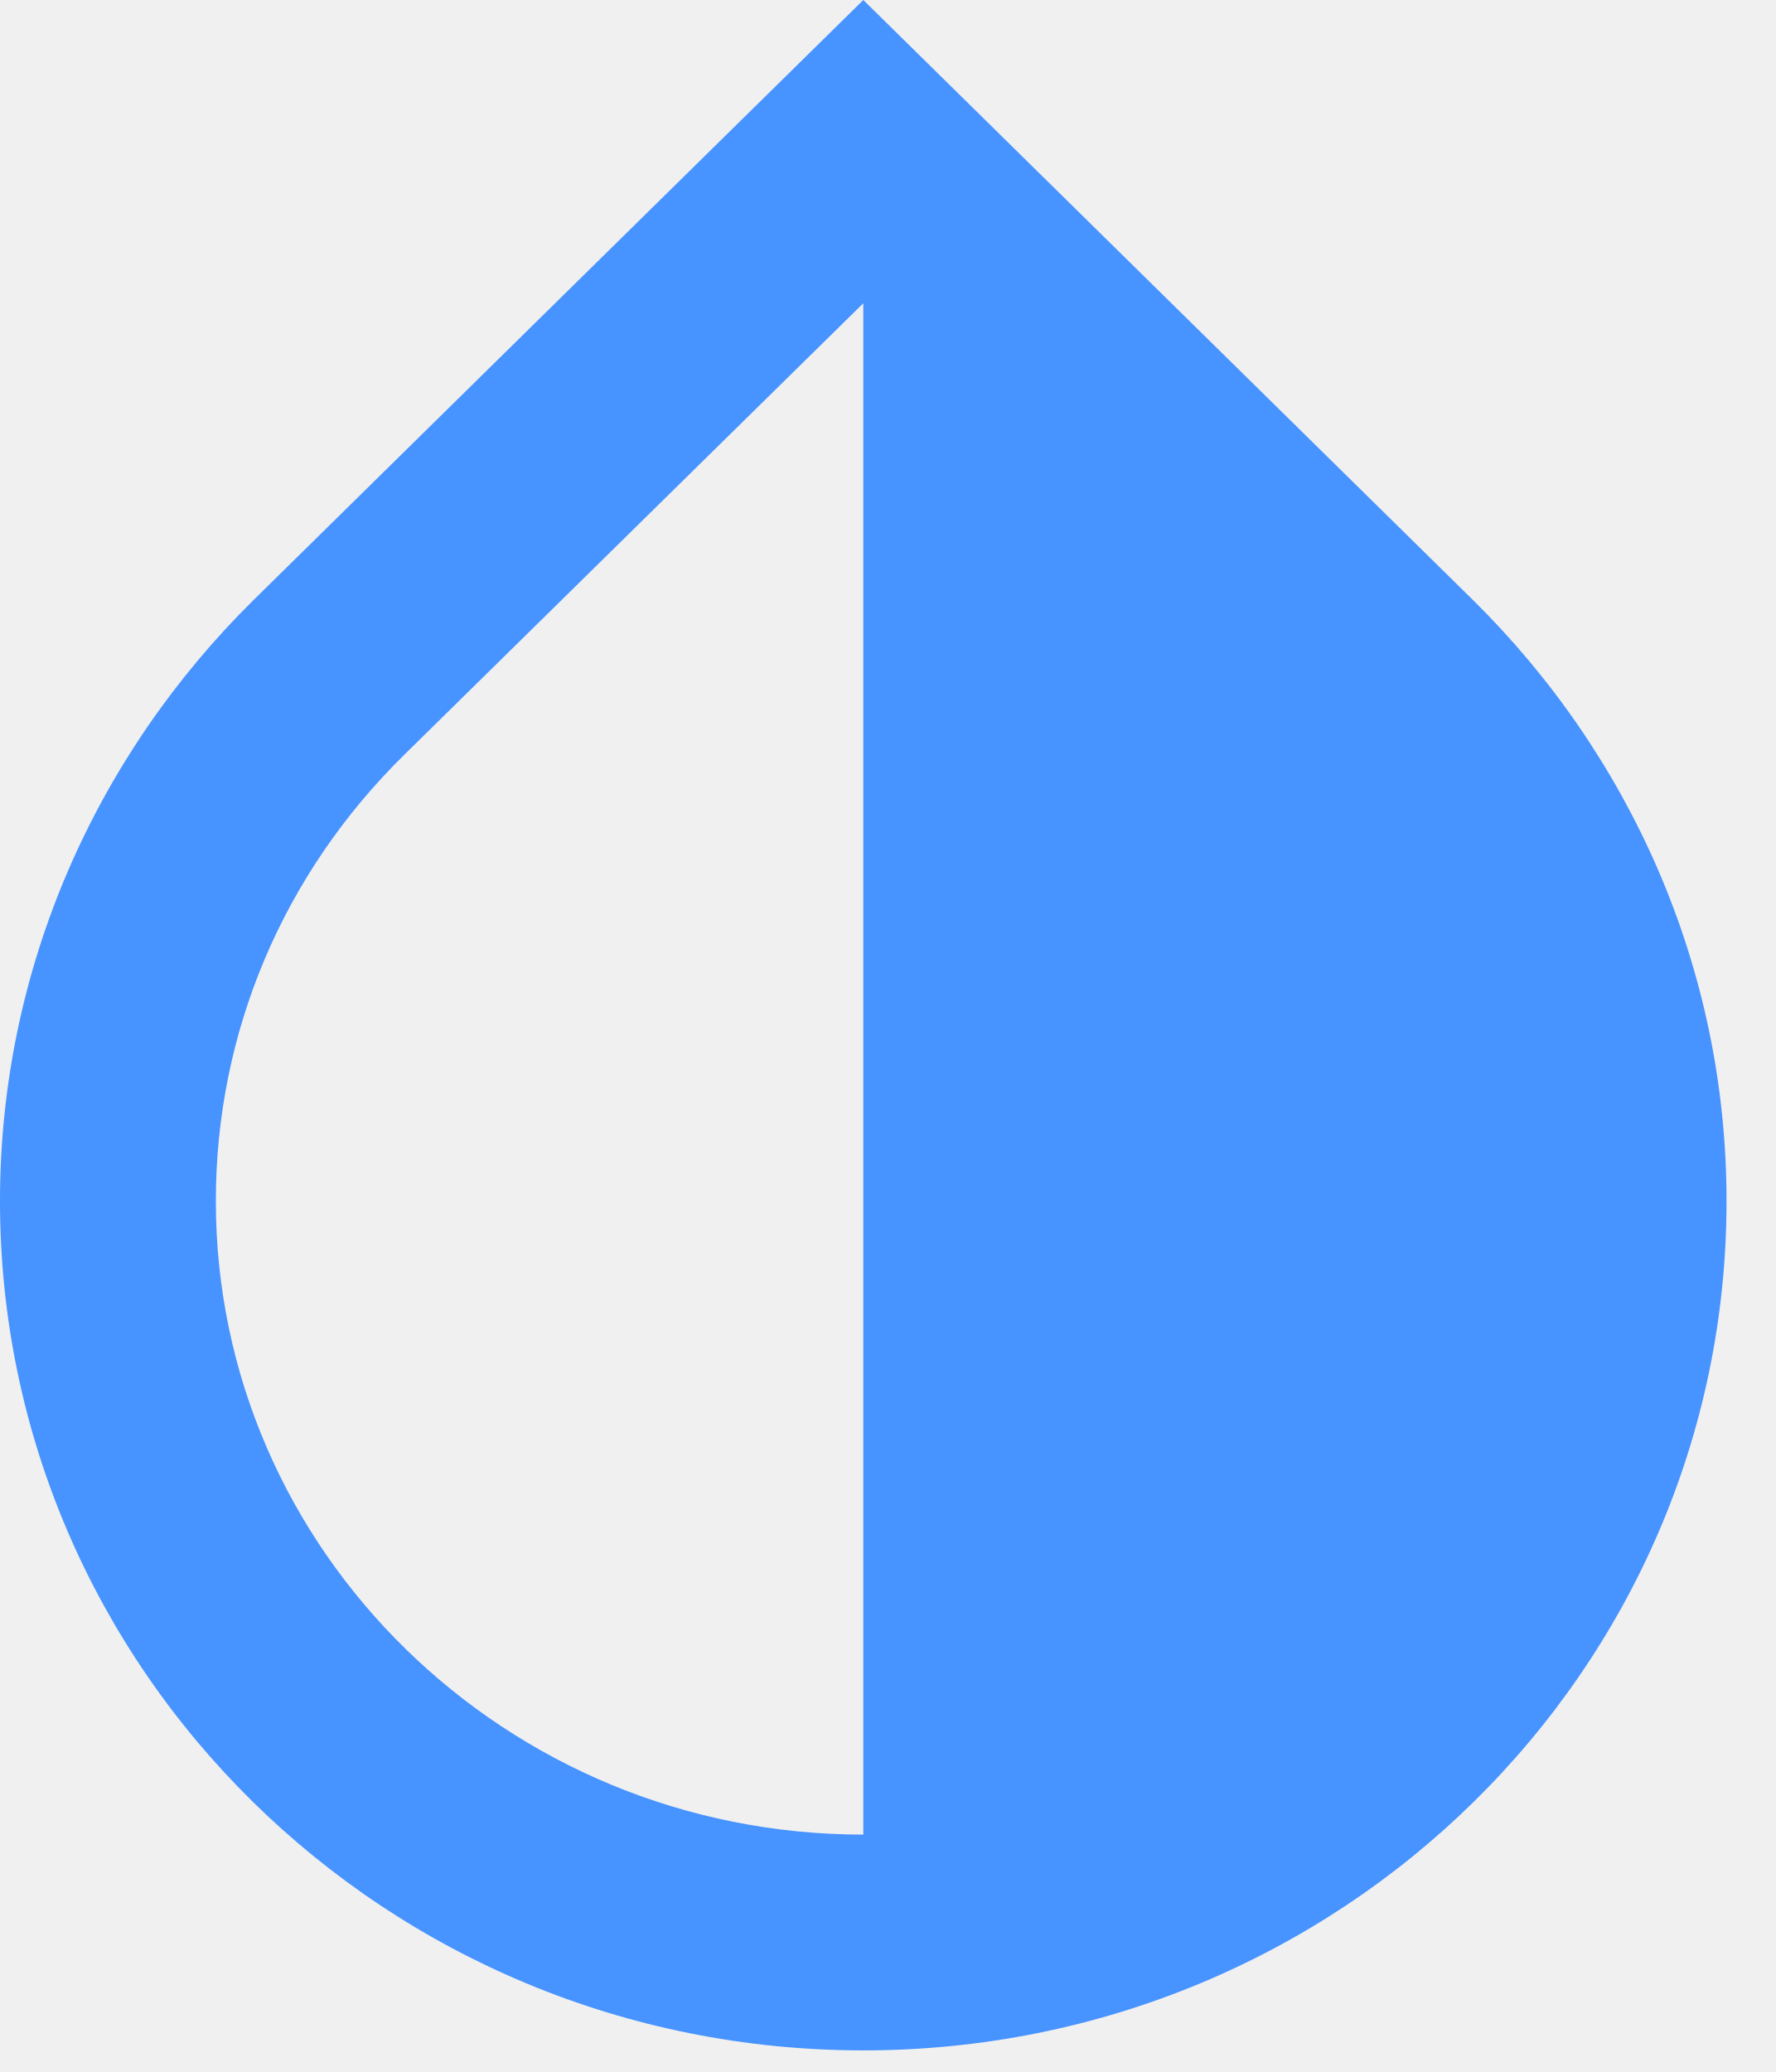
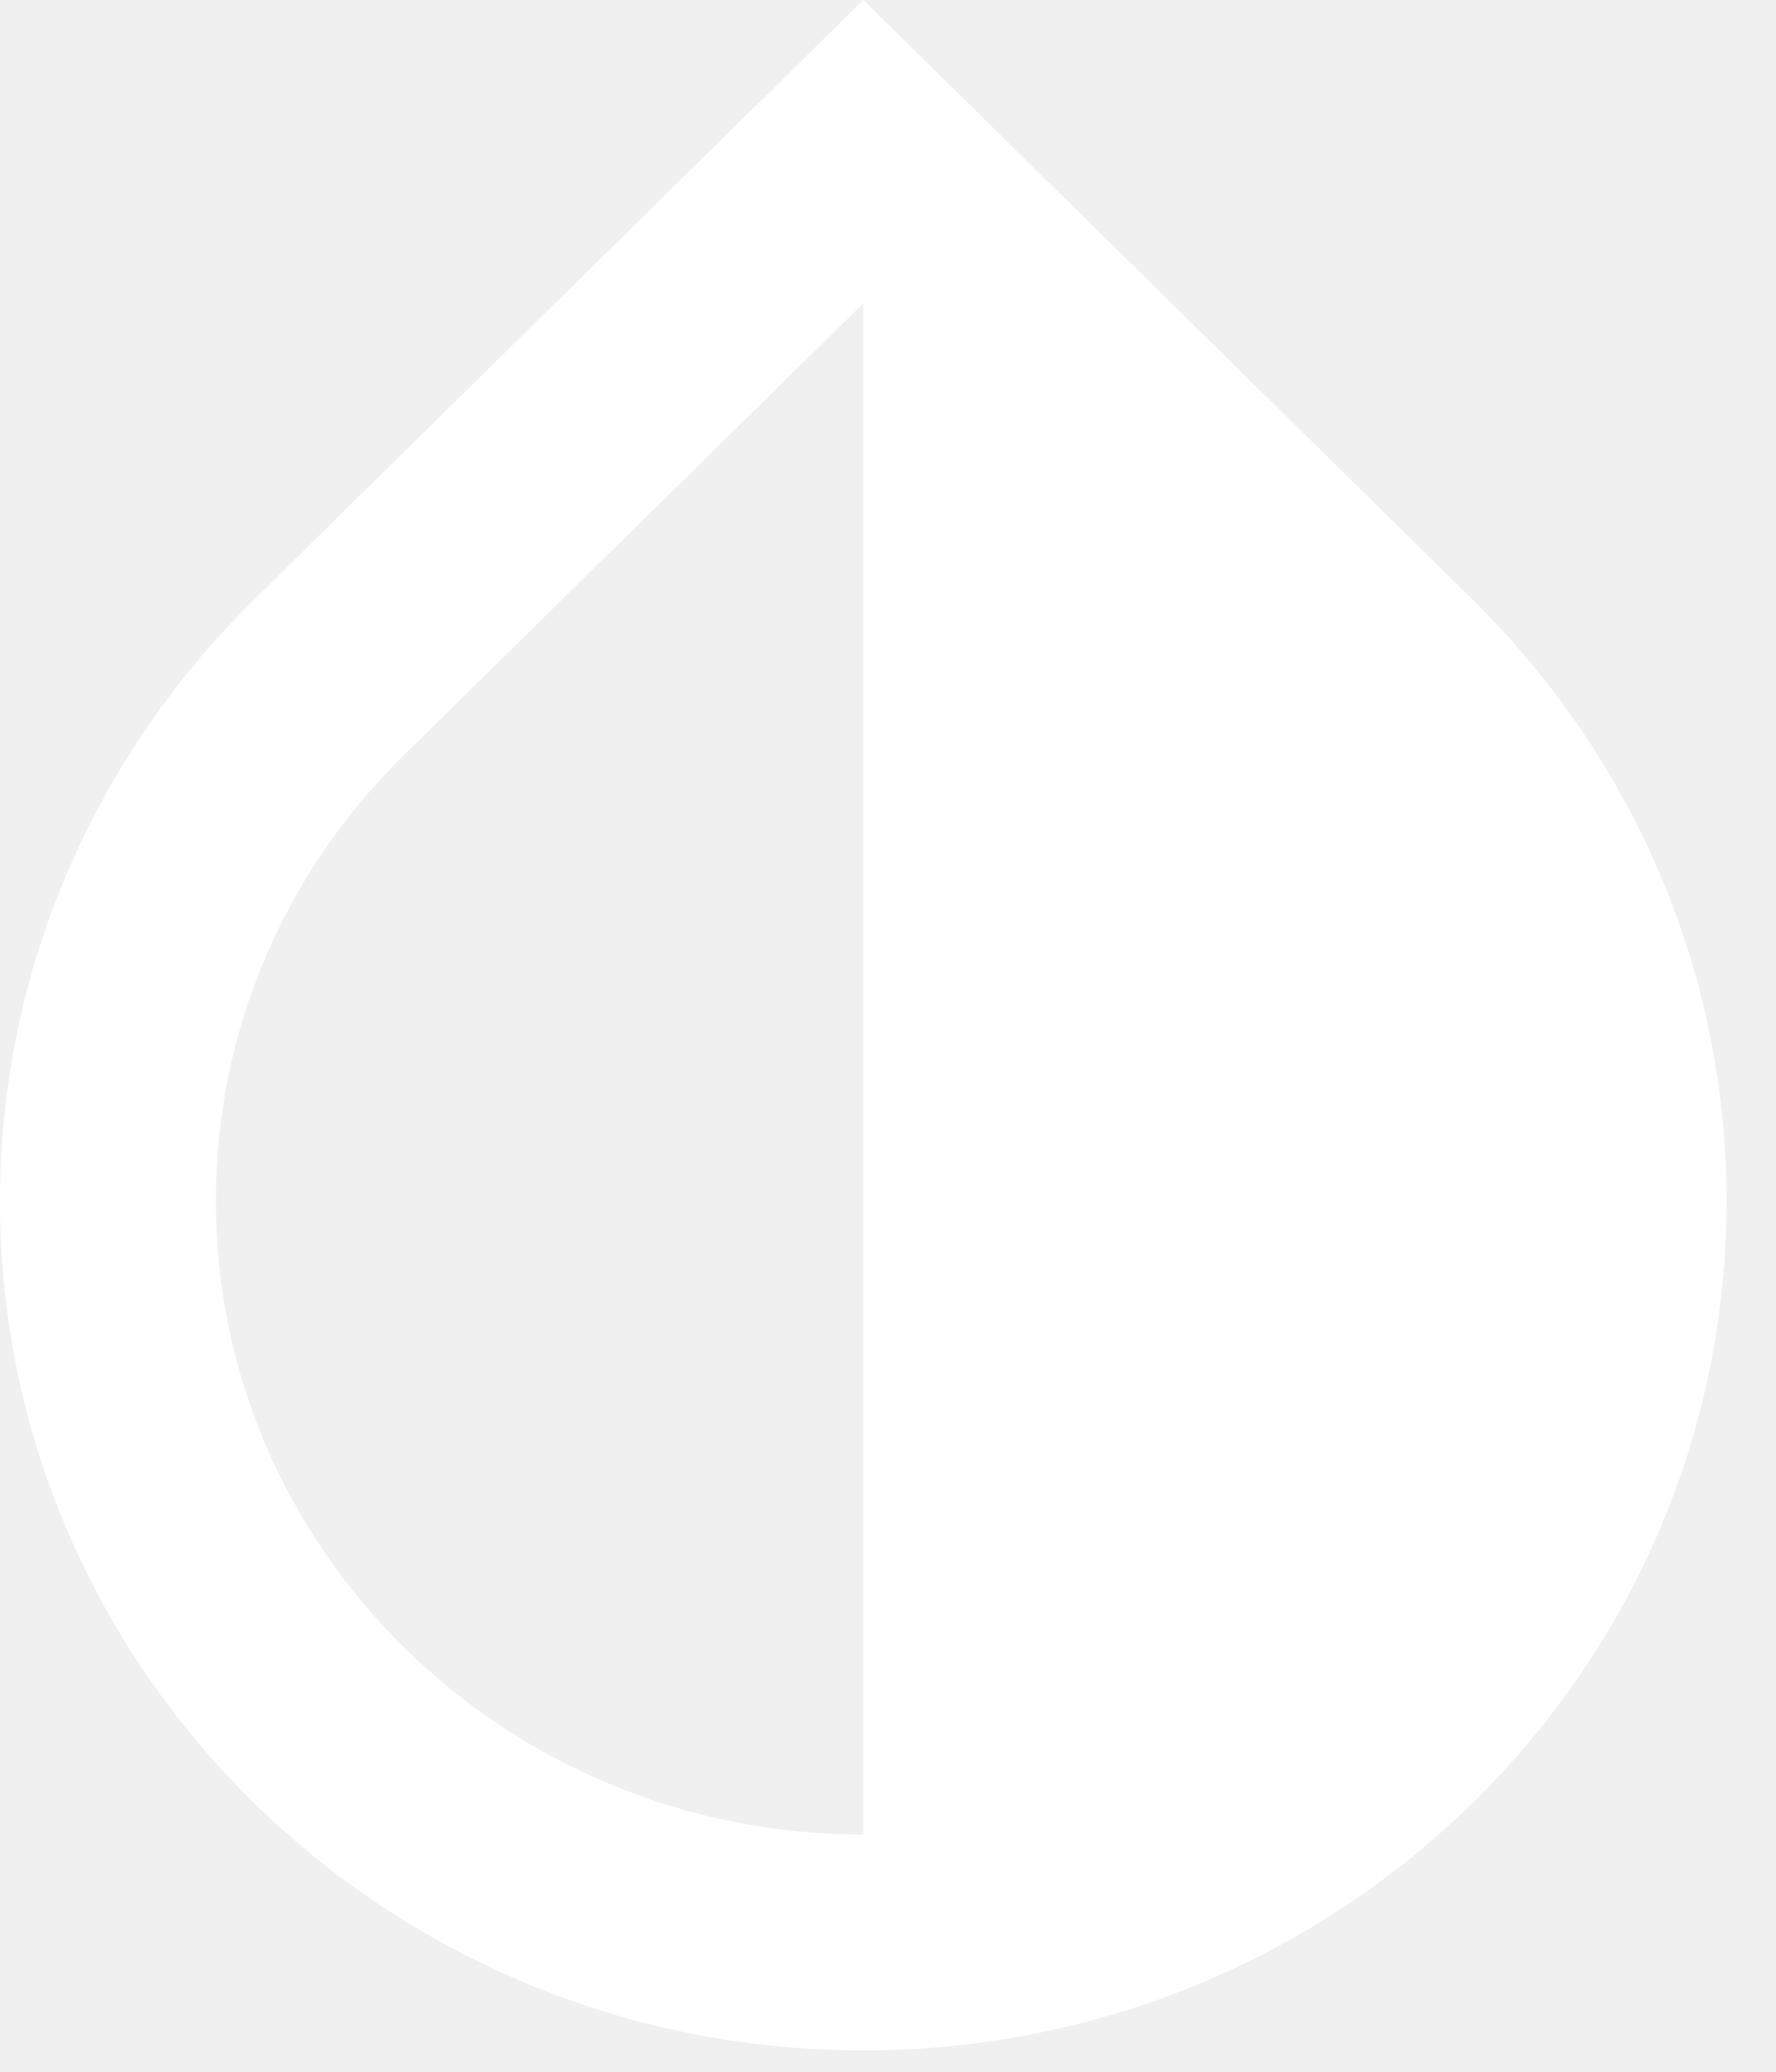
<svg xmlns="http://www.w3.org/2000/svg" width="24" height="28" viewBox="0 0 24 28" fill="none">
-   <path d="M11.667 4.098V24.792C6.84 24.792 2.917 20.956 2.917 16.231C2.917 13.956 3.821 11.812 5.469 10.194L11.667 4.098ZM11.667 0L3.427 8.108C1.312 10.194 0 13.067 0 16.231C0 22.575 5.221 27.708 11.667 27.708C18.113 27.708 23.333 22.575 23.333 16.231C23.333 13.067 22.021 10.194 19.906 8.108L11.667 0Z" fill="#4793FF" />
+   <path d="M11.667 4.098V24.792C6.84 24.792 2.917 20.956 2.917 16.231C2.917 13.956 3.821 11.812 5.469 10.194L11.667 4.098ZM11.667 0L3.427 8.108C1.312 10.194 0 13.067 0 16.231C0 22.575 5.221 27.708 11.667 27.708C18.113 27.708 23.333 22.575 23.333 16.231C23.333 13.067 22.021 10.194 19.906 8.108L11.667 0Z" fill="#FFFFFF" />
</svg>
